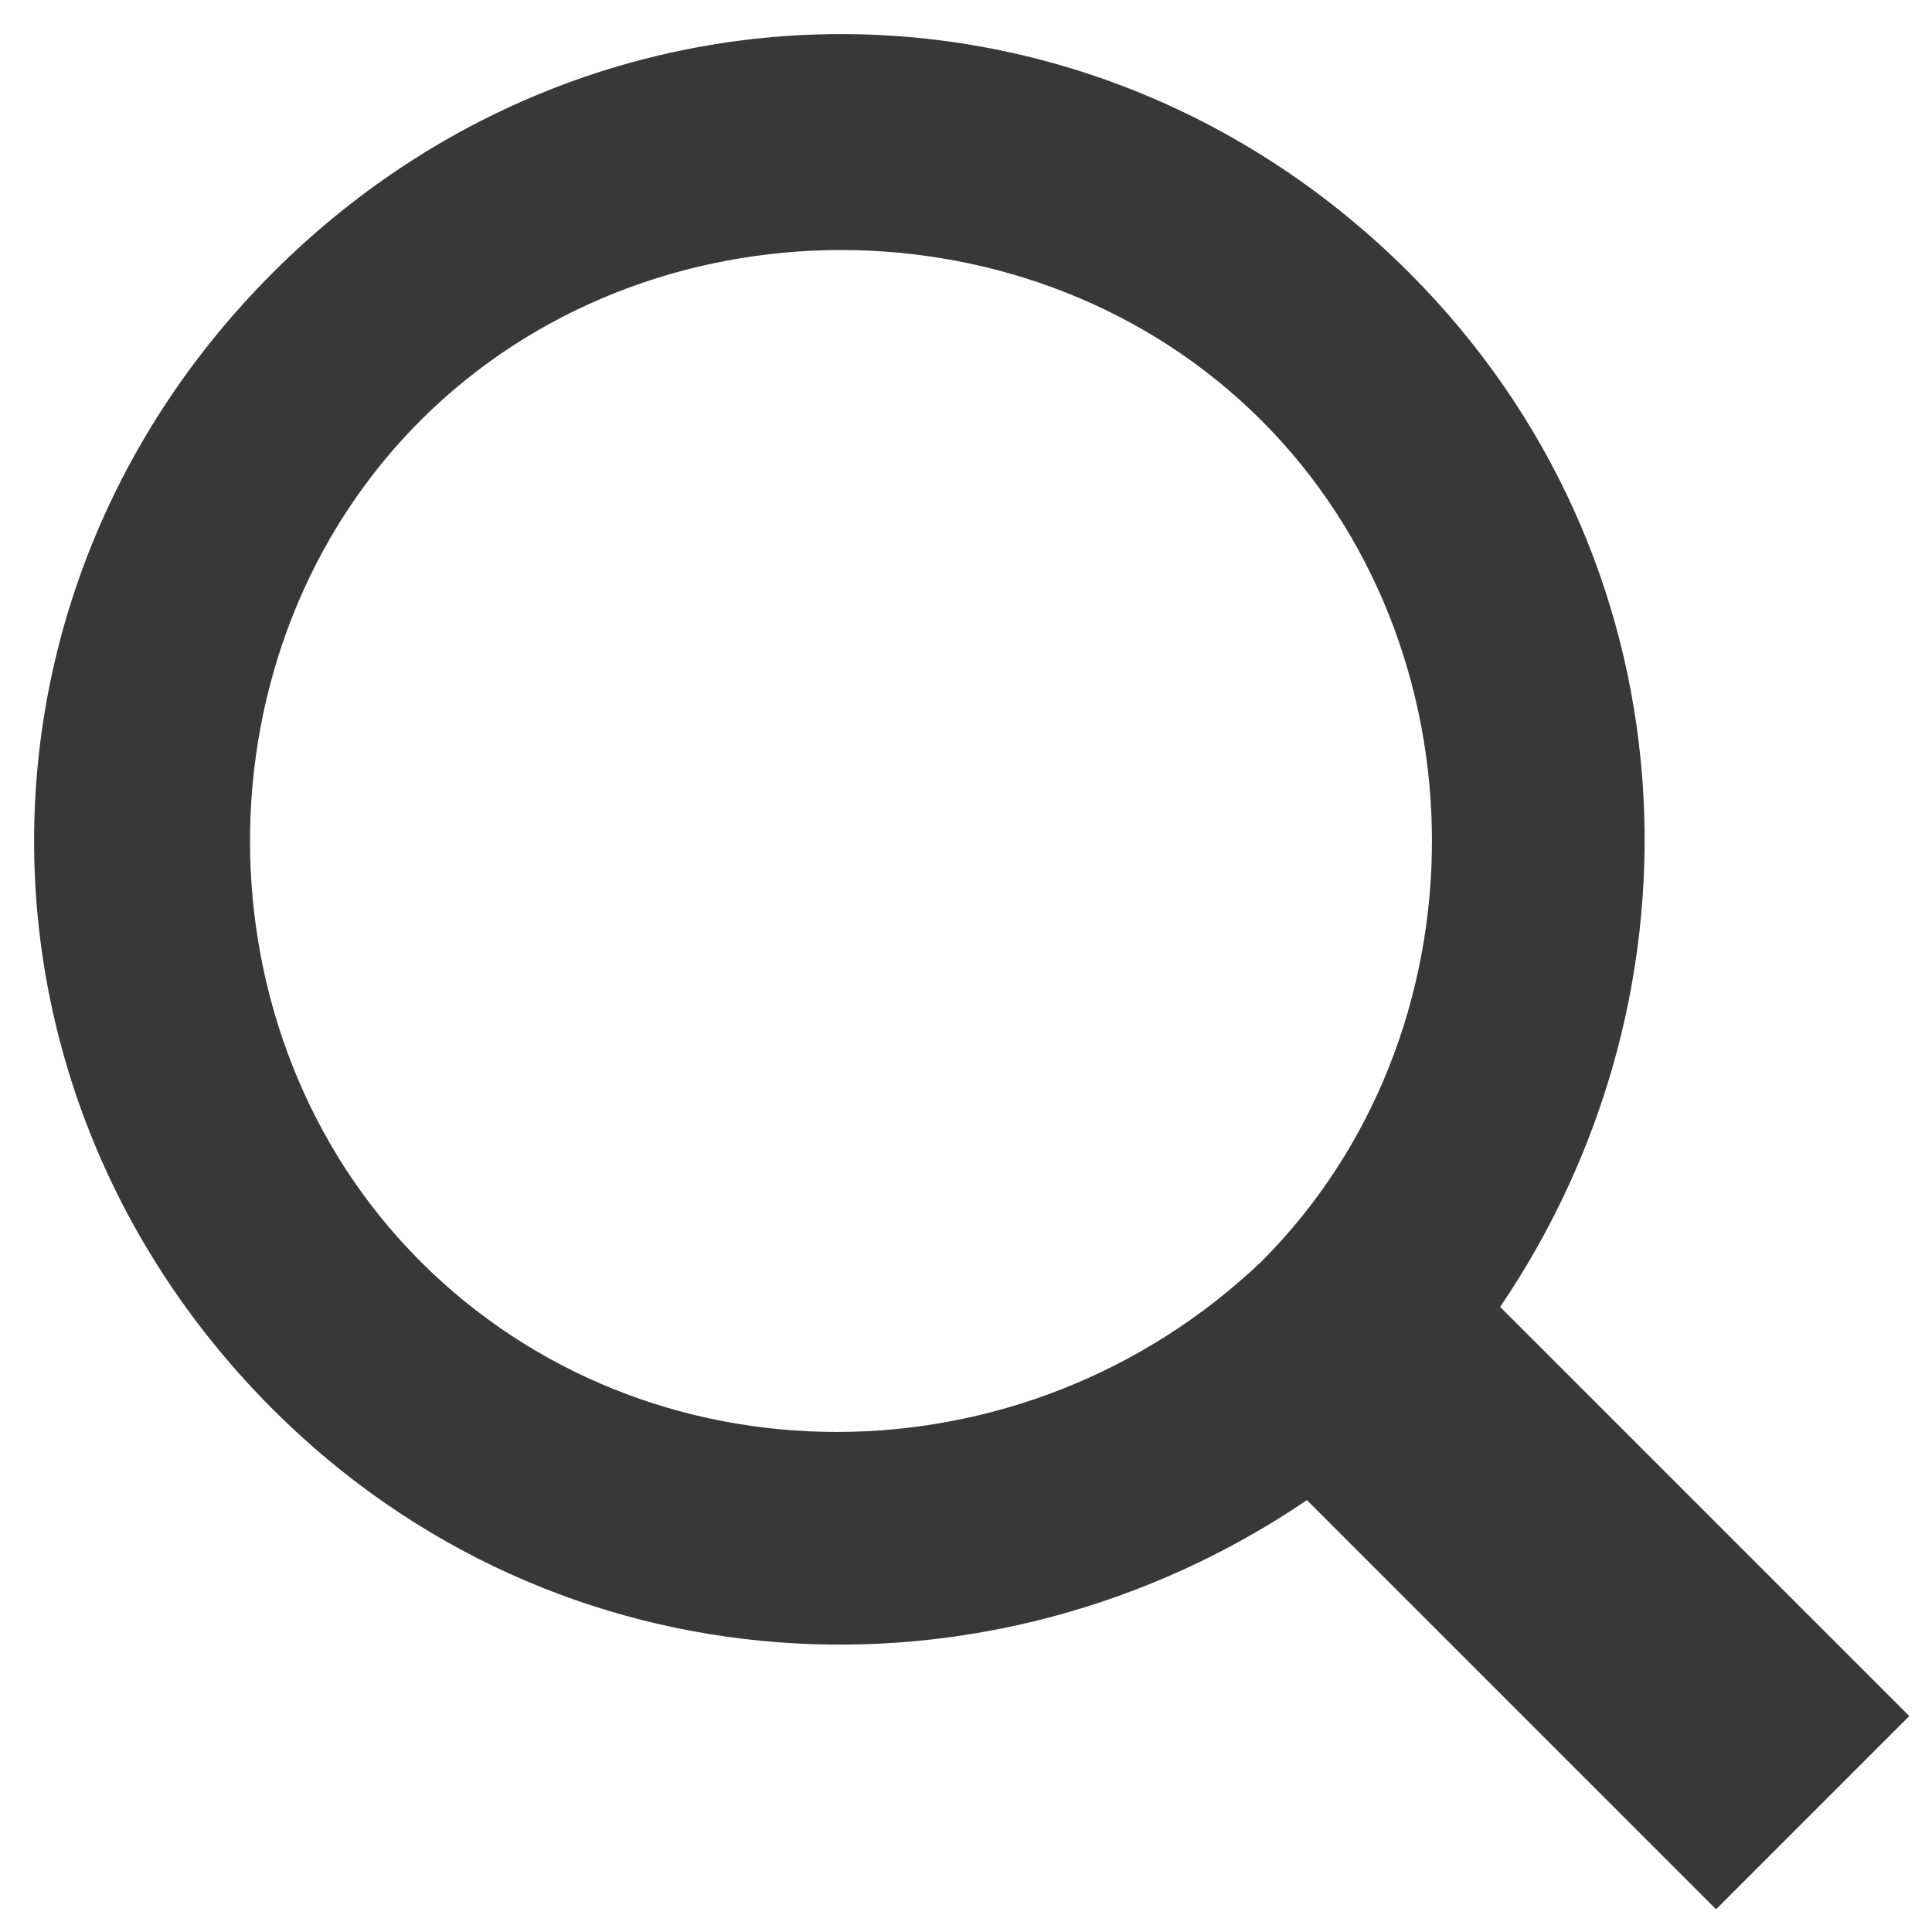
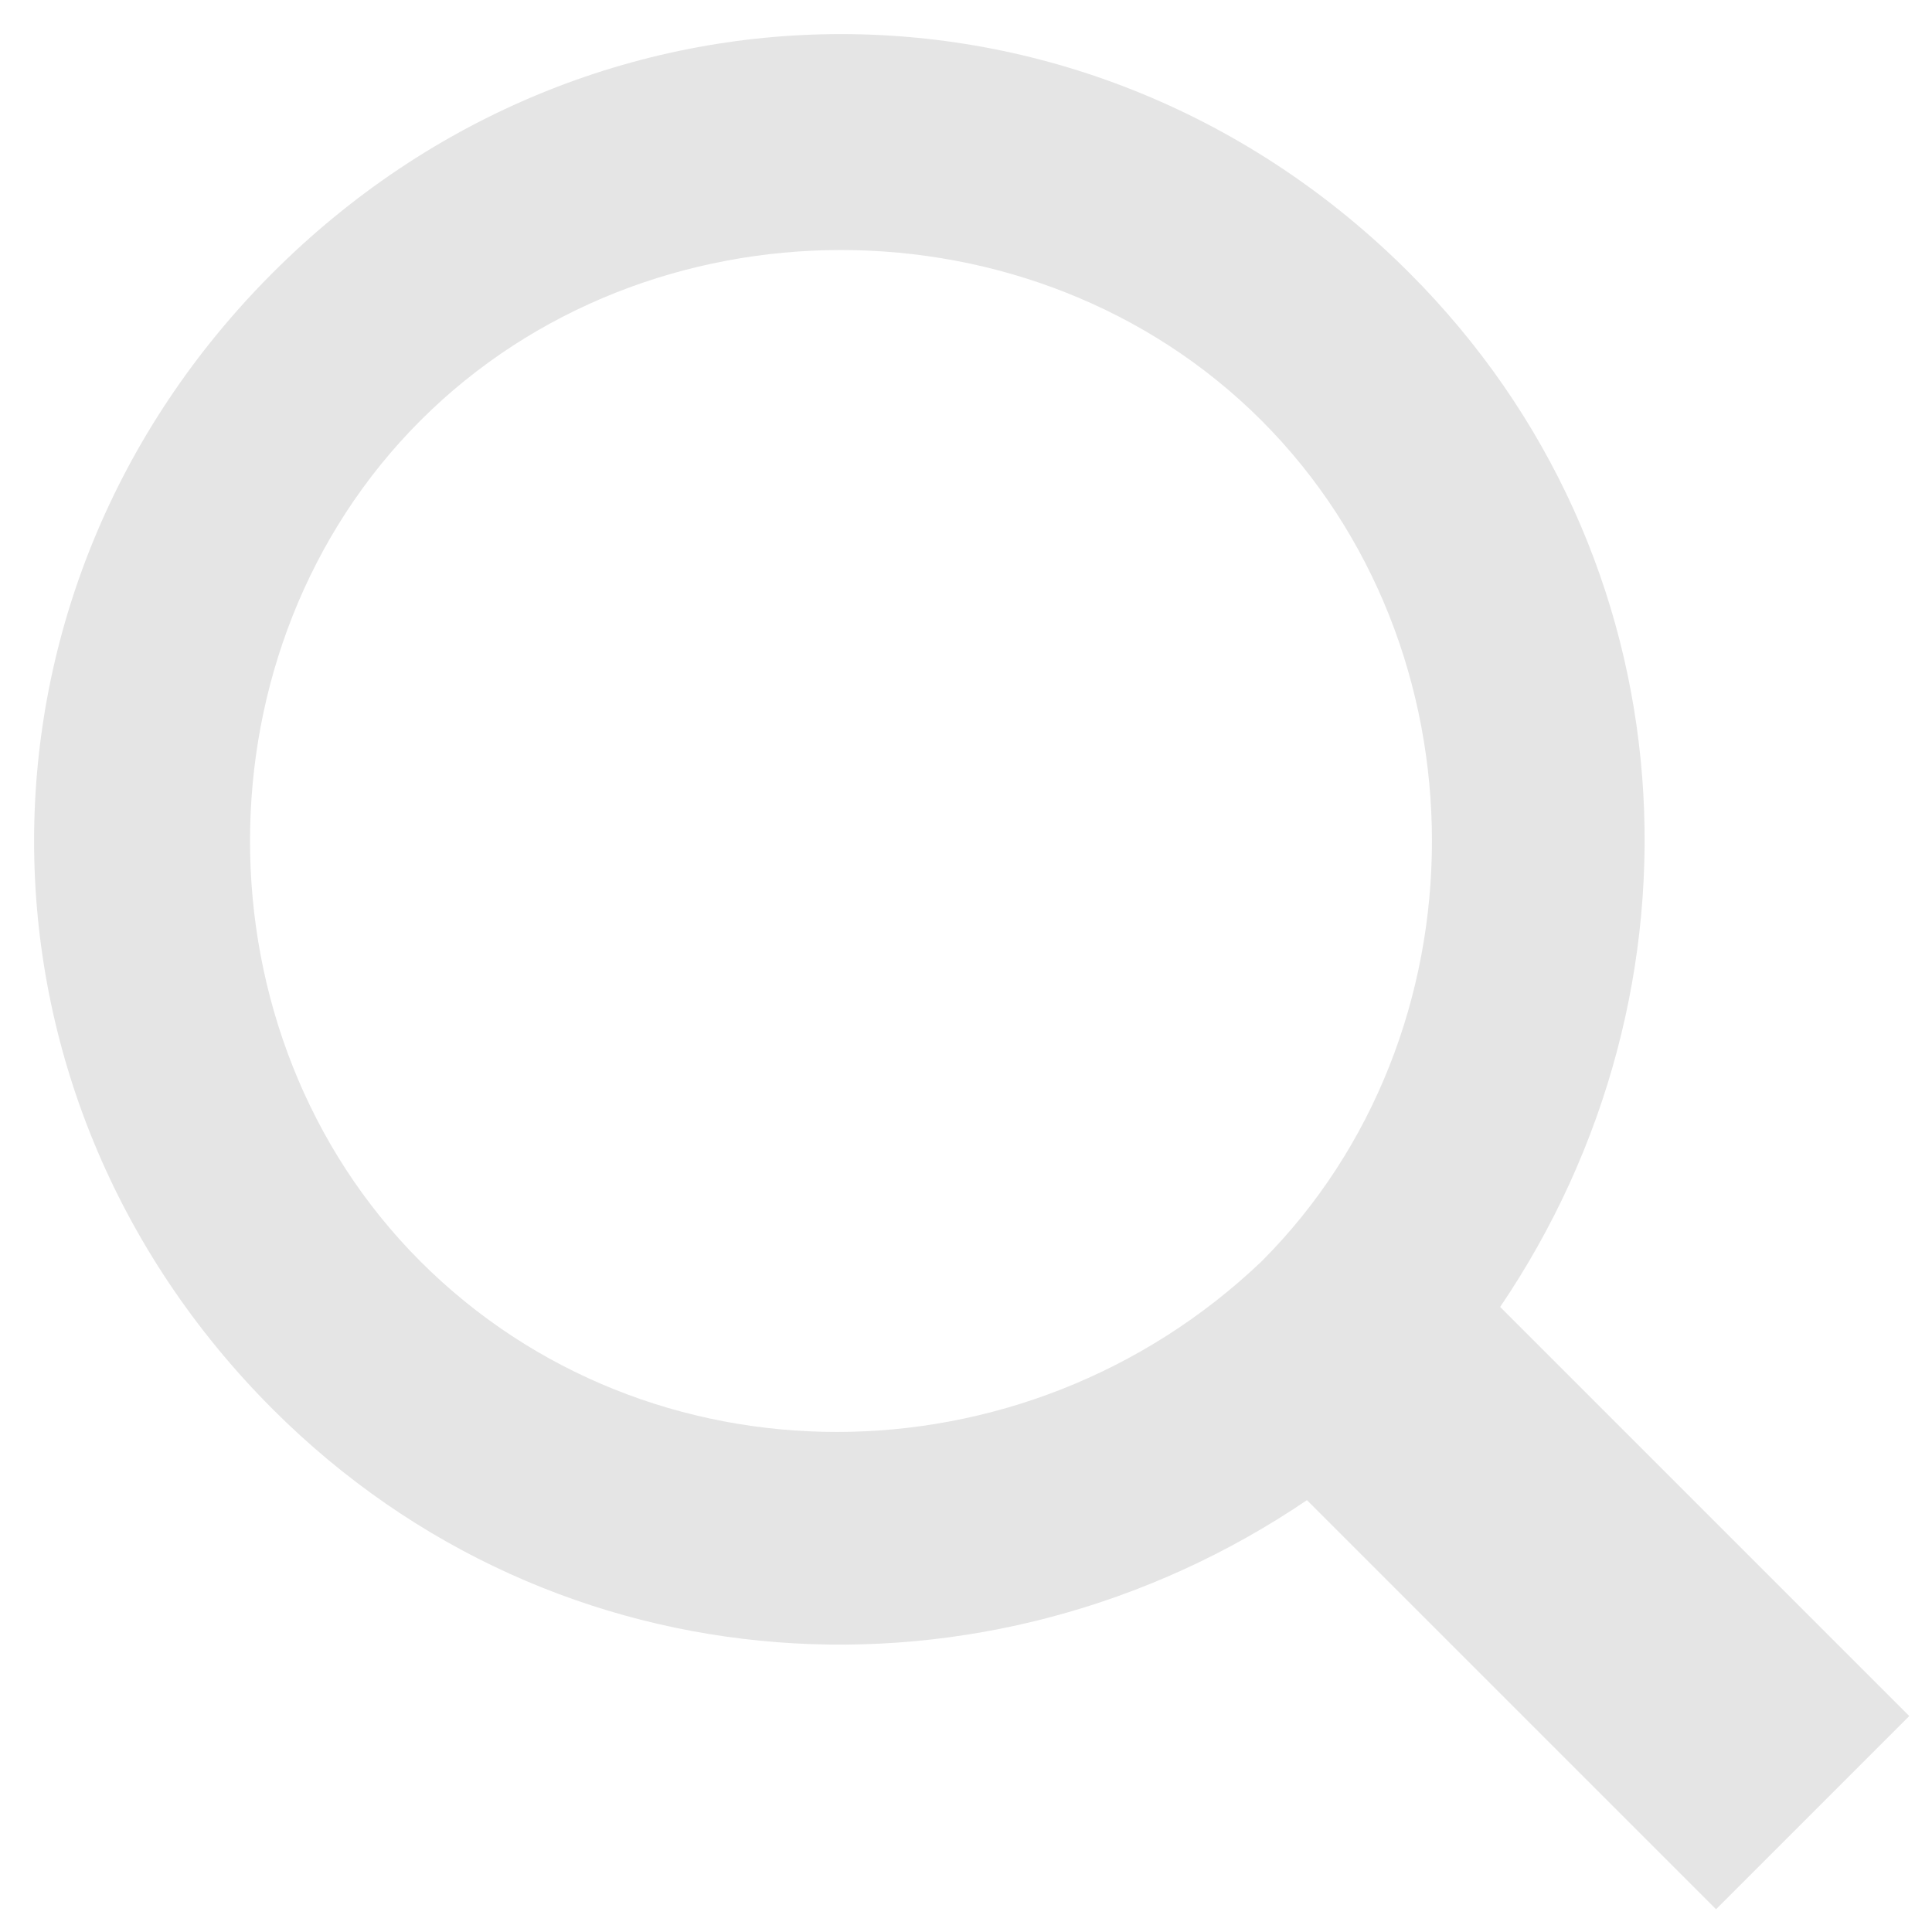
<svg xmlns="http://www.w3.org/2000/svg" version="1.1" id="Layer_1" x="0px" y="0px" viewBox="0 0 17 17" style="enable-background:new 0 0 17 17;" xml:space="preserve">
  <style type="text/css">
- 	.st0{fill:#383838;}
+ 	.st0{fill:#e5e5e5;}
</style>
  <path class="st0" d="M15.1,16.8l1.7-1.7l-3.6-3.6c1.9-2.8,1.7-6.6-0.8-9.1c-2.8-2.8-7.2-2.8-10,0c-2.8,2.8-2.8,7.2,0,10  c2.5,2.5,6.3,2.7,9.1,0.8L15.1,16.8z M3.7,11.1c-2-2-2-5.4,0-7.4c2-2,5.4-2,7.4,0c2,2,2,5.4,0,7.4C9,13.1,5.7,13.1,3.7,11.1z" />
</svg>
